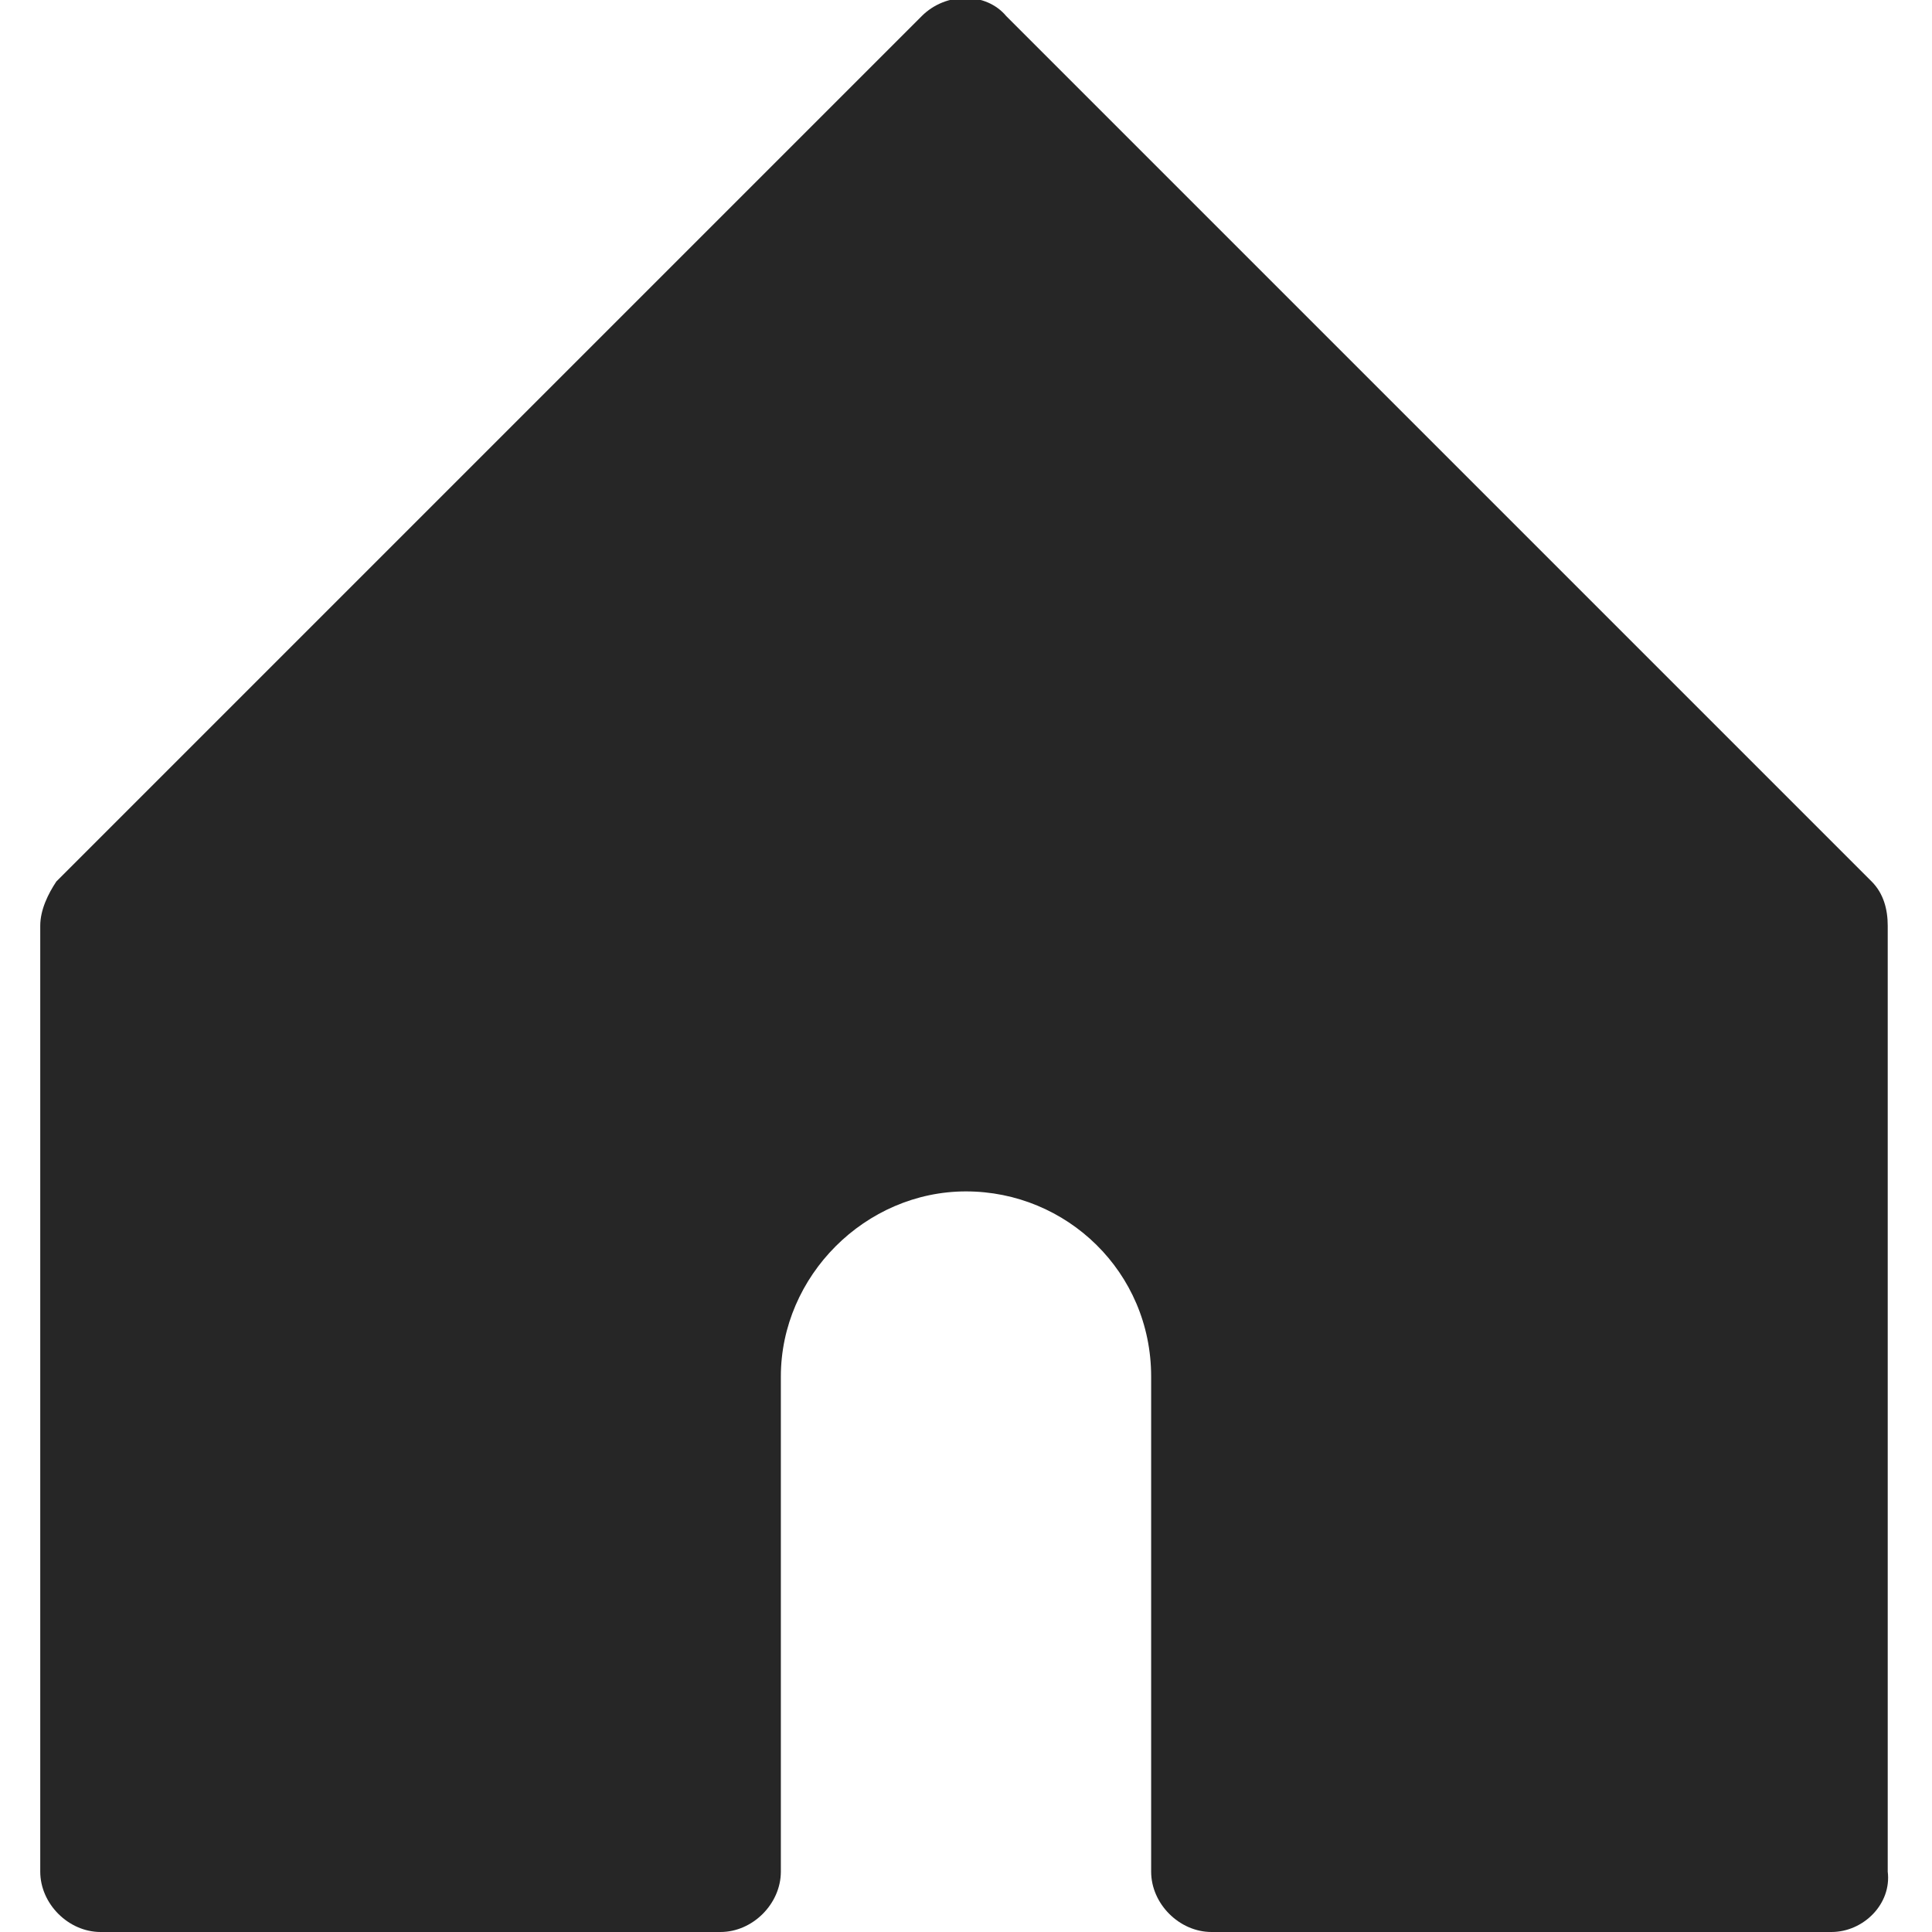
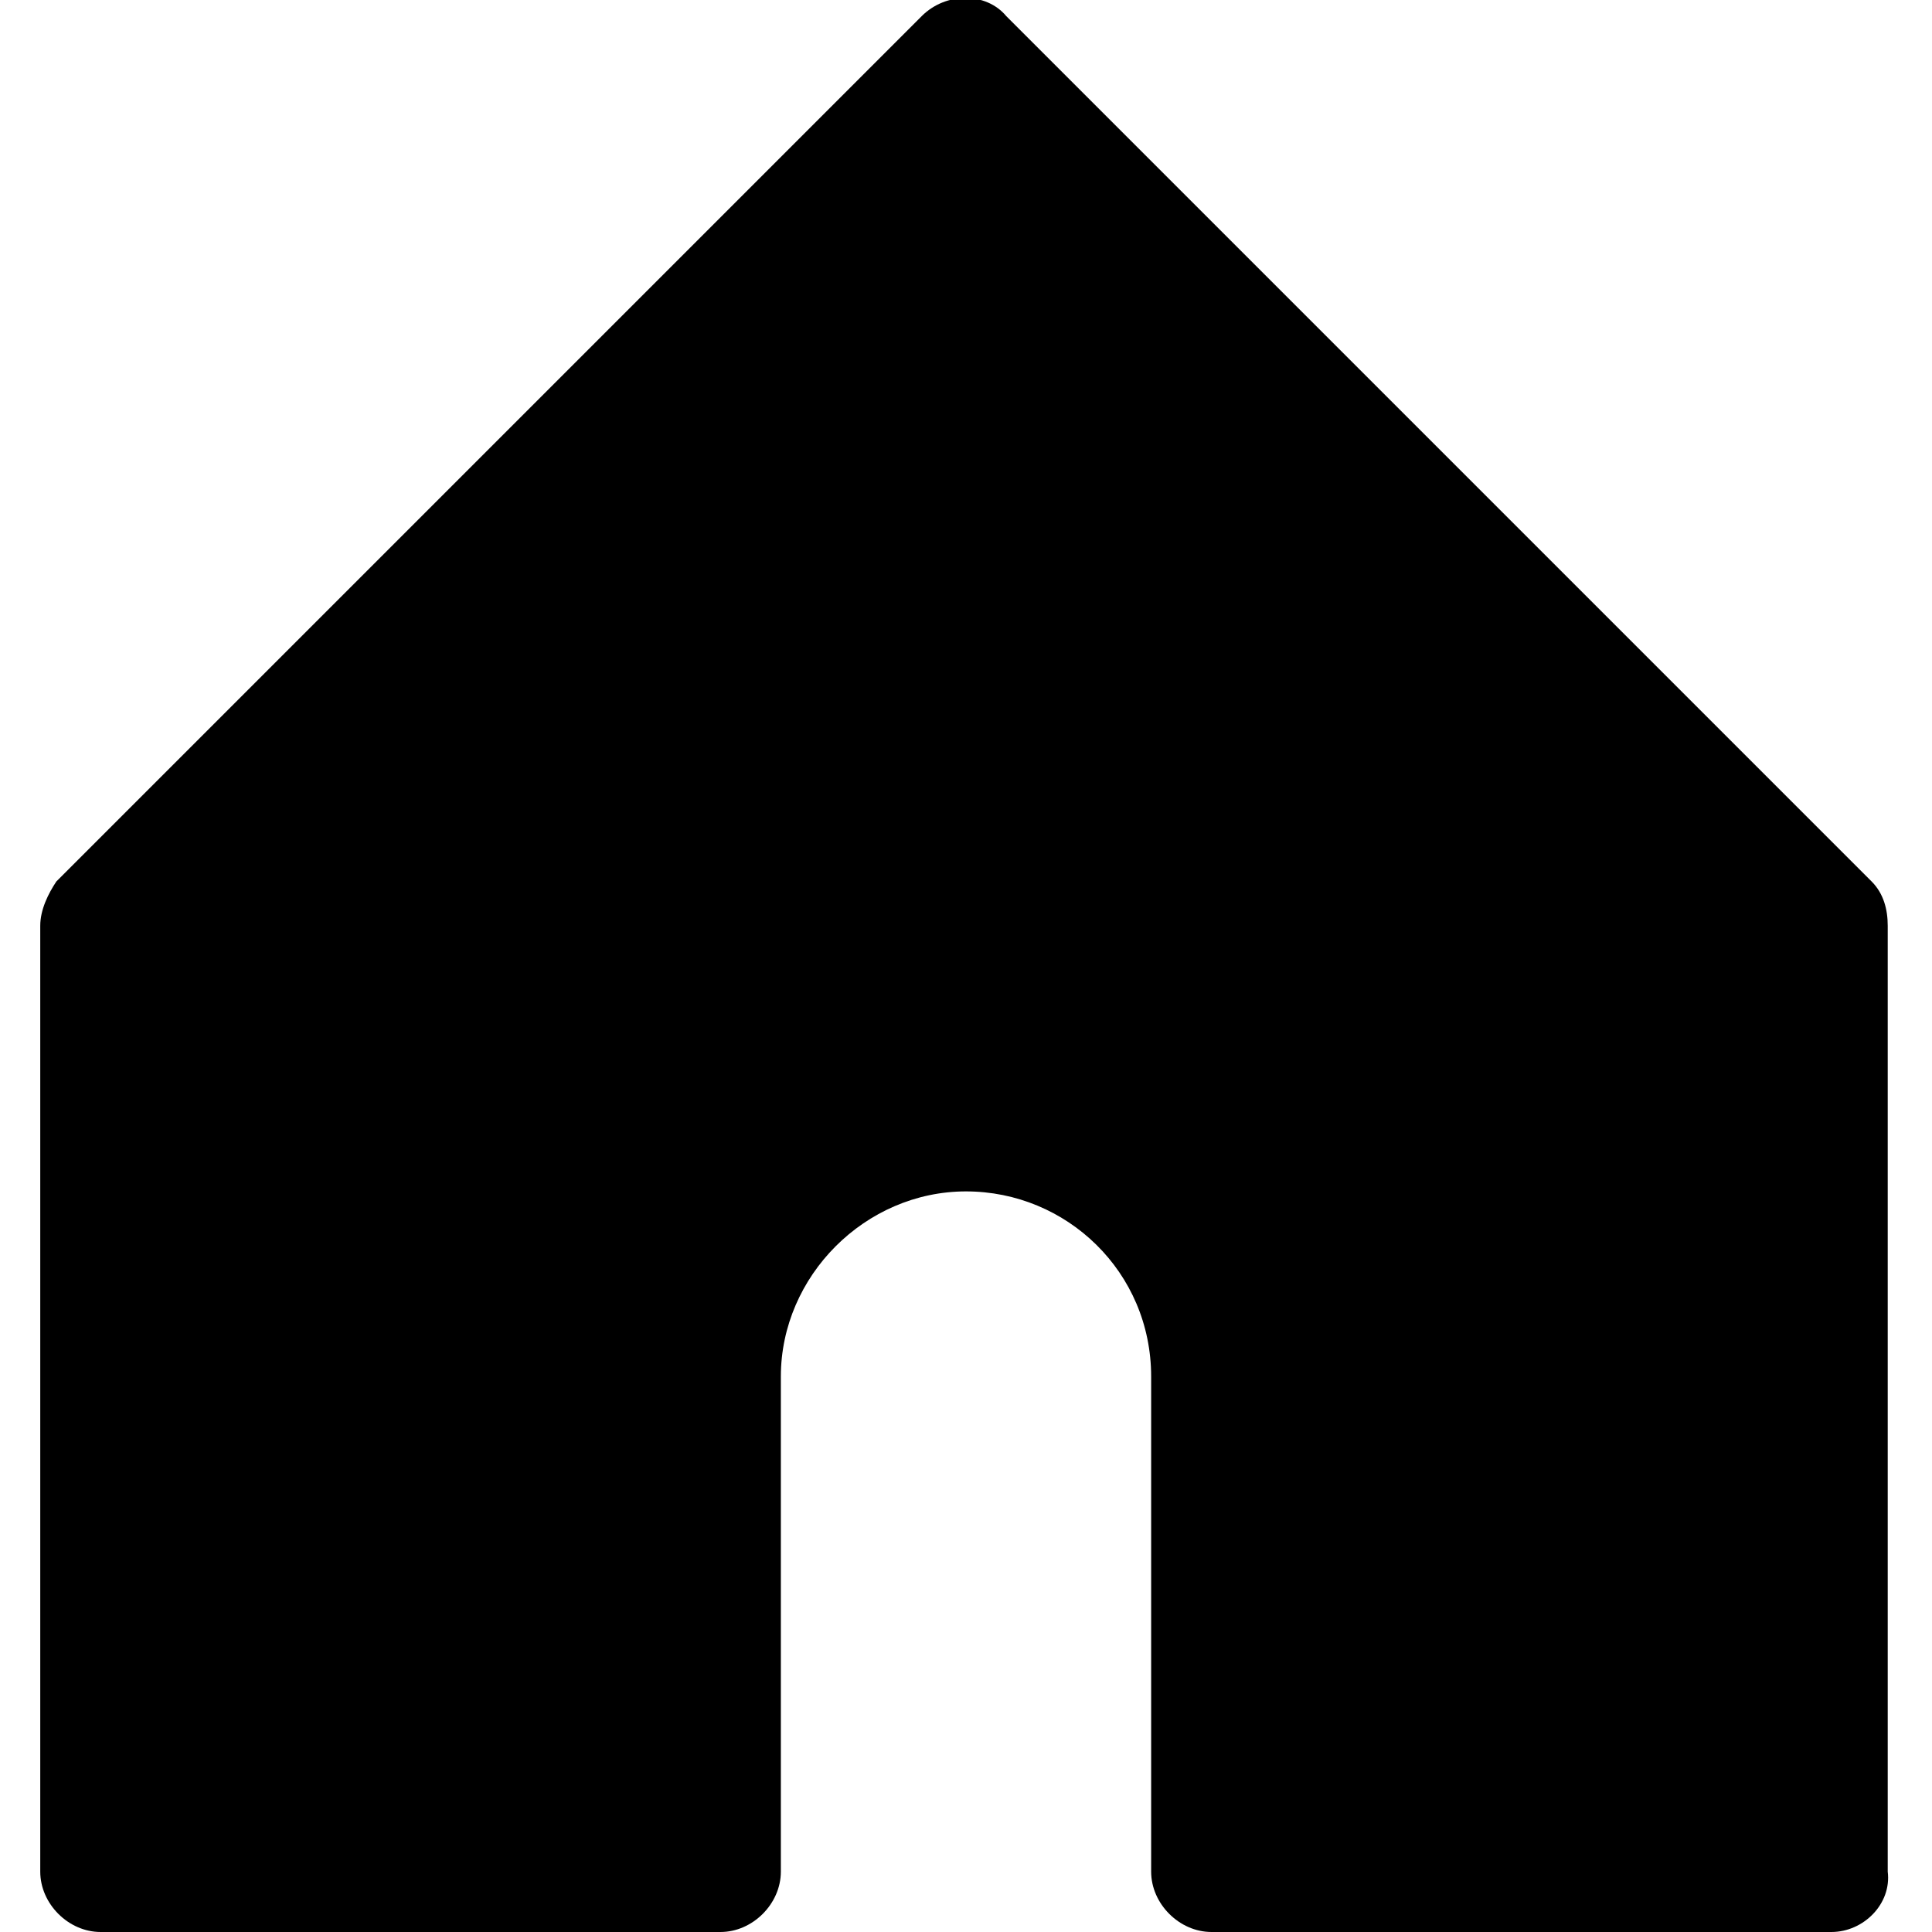
- <svg aria-label="Home" class="_8-yf5 " fill="#262626" height="22" viewBox="0 0 48 48" width="22">
+ <svg aria-label="Home" class="_8-yf5 " fill="currentColor" height="22" viewBox="0 0 48 48" width="22">
  <path d="M45.5 48H30.1c-.8 0-1.5-.7-1.5-1.5V34.2c0-2.6-2.1-4.6-4.6-4.6s-4.6 2.1-4.6 4.6v12.3c0 .8-.7 1.5-1.5 1.5H2.5c-.8 0-1.5-.7-1.5-1.5V23c0-.4.2-.8.4-1.1L22.9.4c.6-.6 1.6-.6 2.1 0l21.5 21.5c.3.3.4.7.4 1.1v23.5c.1.8-.6 1.5-1.4 1.5z" />
</svg>
